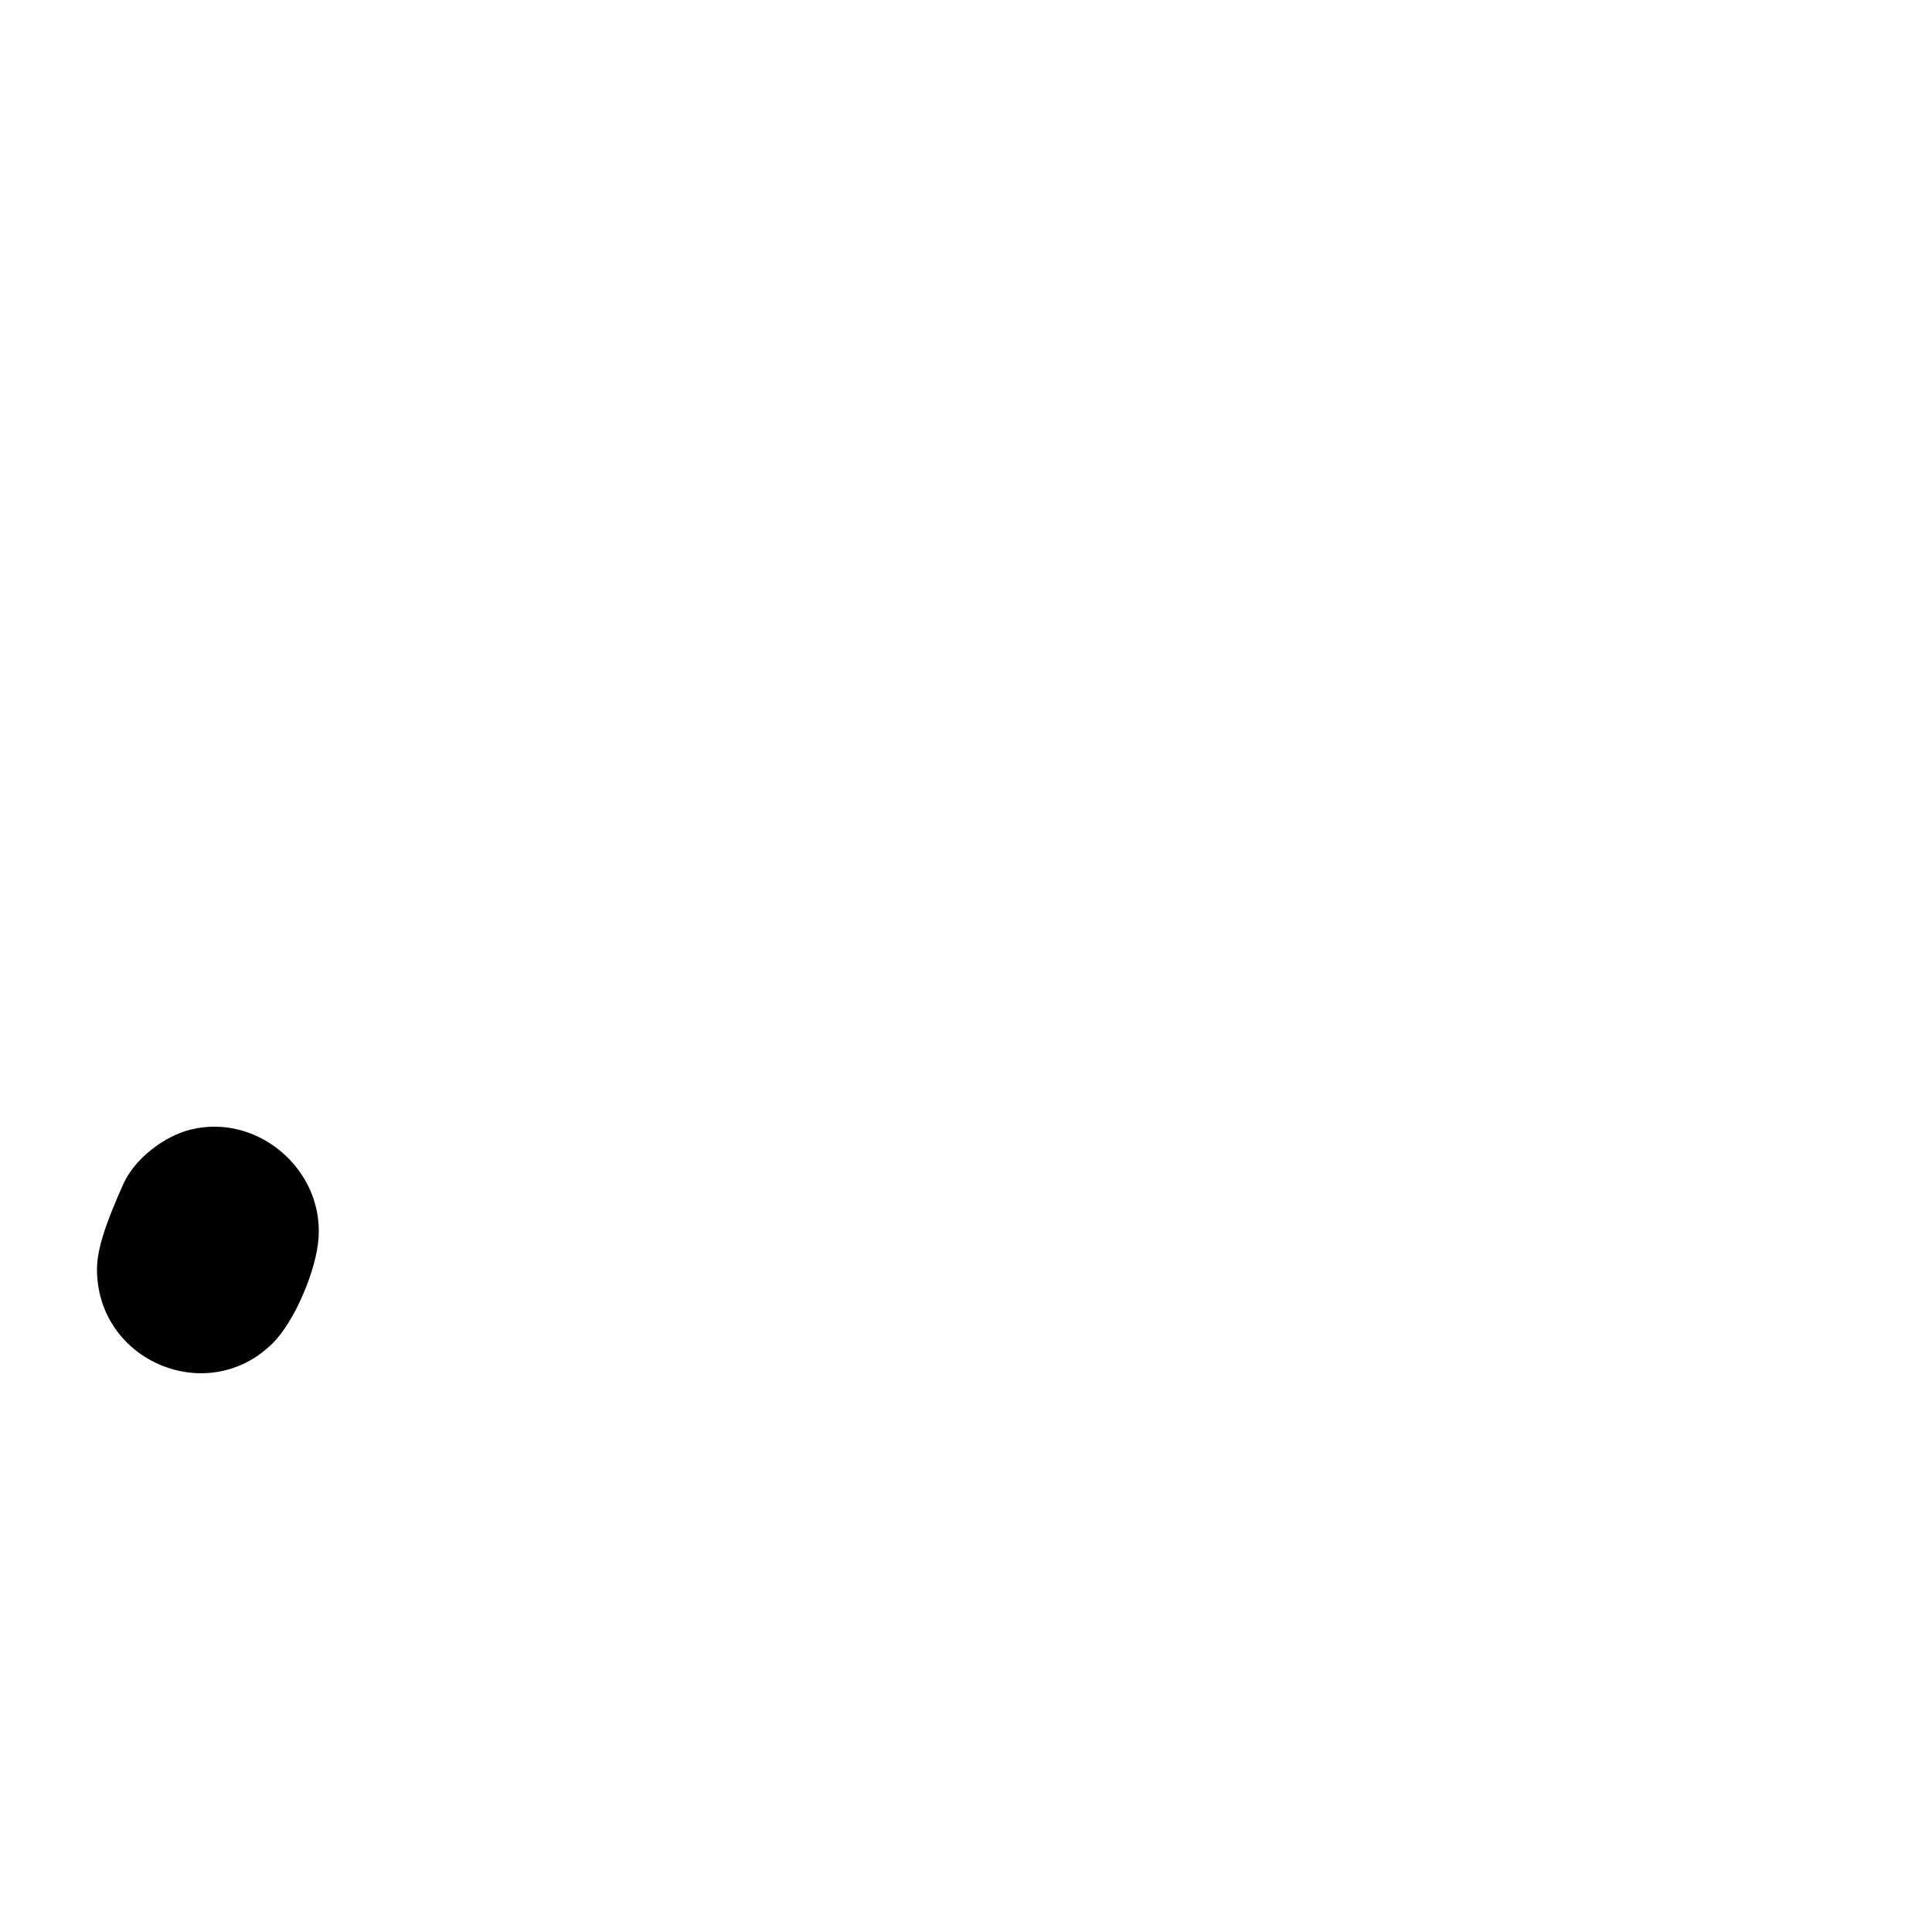
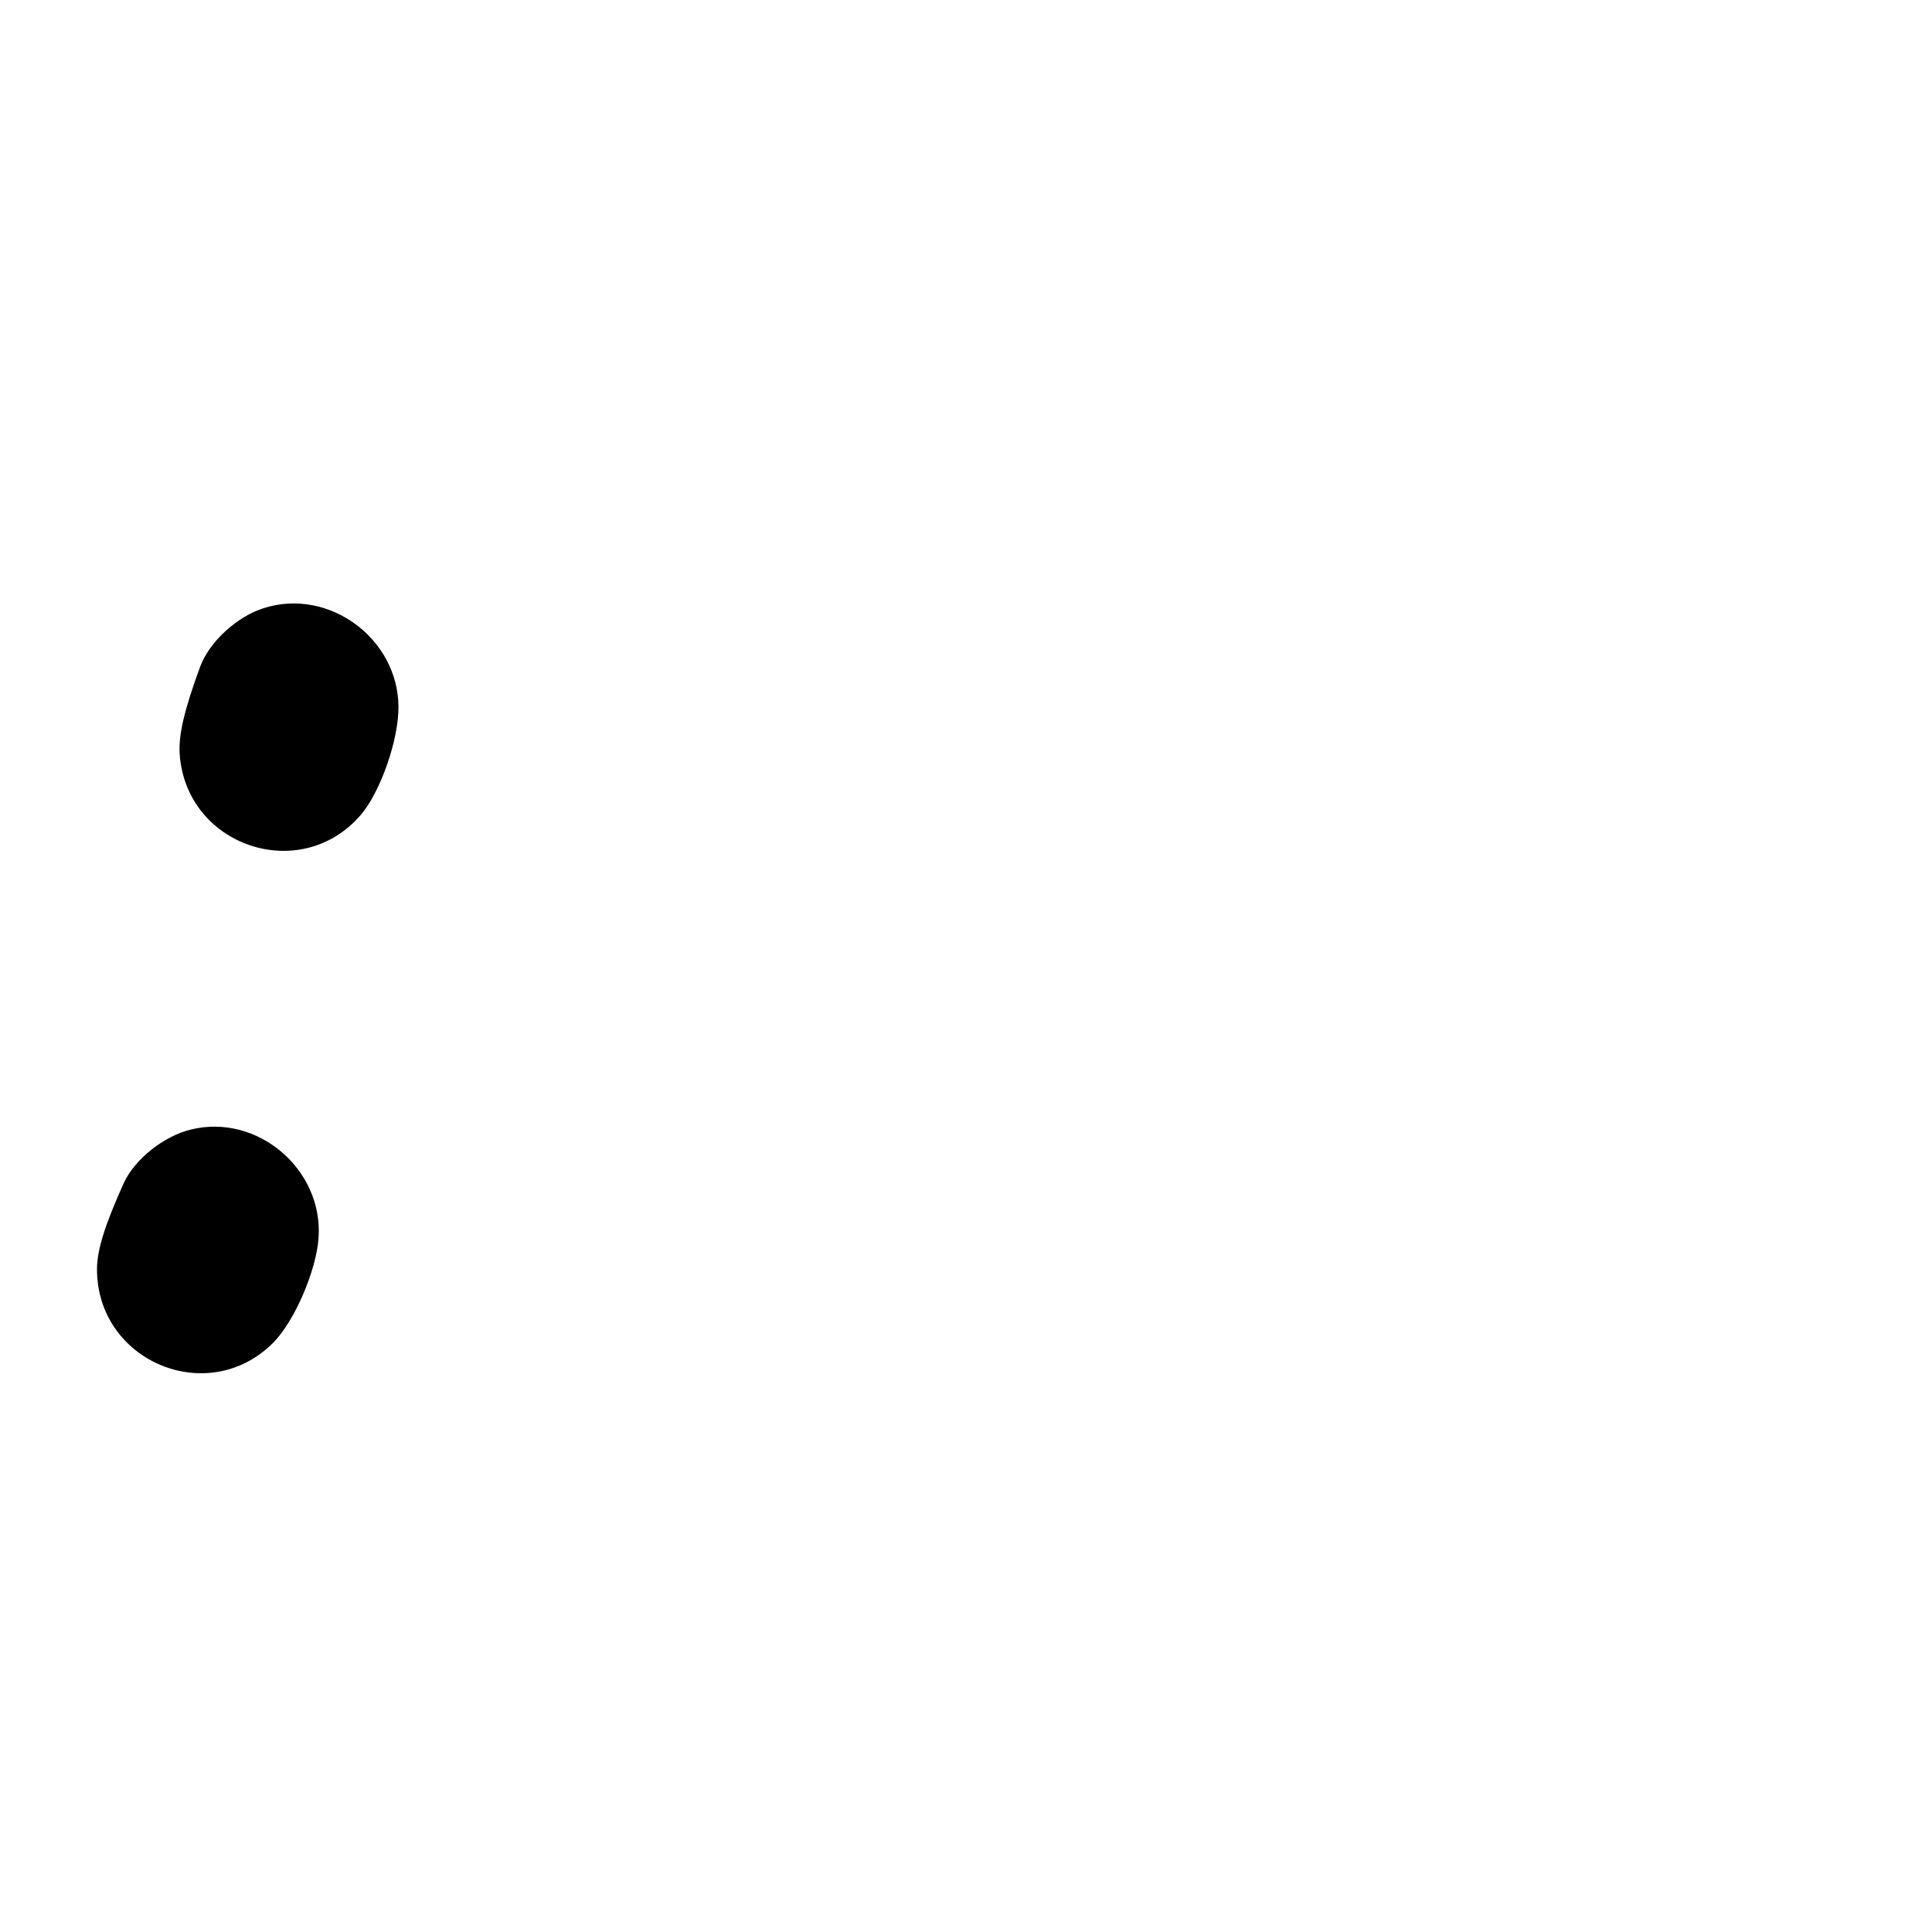
- <svg xmlns="http://www.w3.org/2000/svg" viewBox="0 0 1000 1000" width="1000" height="1000">
-   <path fill="#000" d="M99 584.6C84.7 588 69.6 600.1 64 612.5C54.2 634.2 50.3 646.9 50.2 656.7C50 704.6 107.6 728.8 141.3 695.1C152.4 684 163.8 657.6 164.9 640.5C167.2 605.1 133.2 576.3 99 584.6Z" />
+ <svg xmlns="http://www.w3.org/2000/svg" id="Layer_1" version="1.1" viewBox="0 0 1000 1000">
+   <path d="M99,584.6c-14.3,3.4-29.4,15.5-35,27.9-9.8,21.7-13.7,34.4-13.8,44.2-.2,47.9,57.4,72.1,91.1,38.4,11.1-11.1,22.5-37.5,23.6-54.6,2.3-35.4-31.7-64.2-65.9-55.9Z" />
+   <path d="M136.533,314.76c-14.022,4.409-28.223,17.552-32.927,30.319-8.232,22.342-11.219,35.287-10.621,45.07,3.207,47.793,62.383,67.835,93.601,31.823,10.282-11.861,19.776-39.005,19.657-56.14-.224-35.474-36.186-61.783-69.709-51.071Z" />
</svg>
